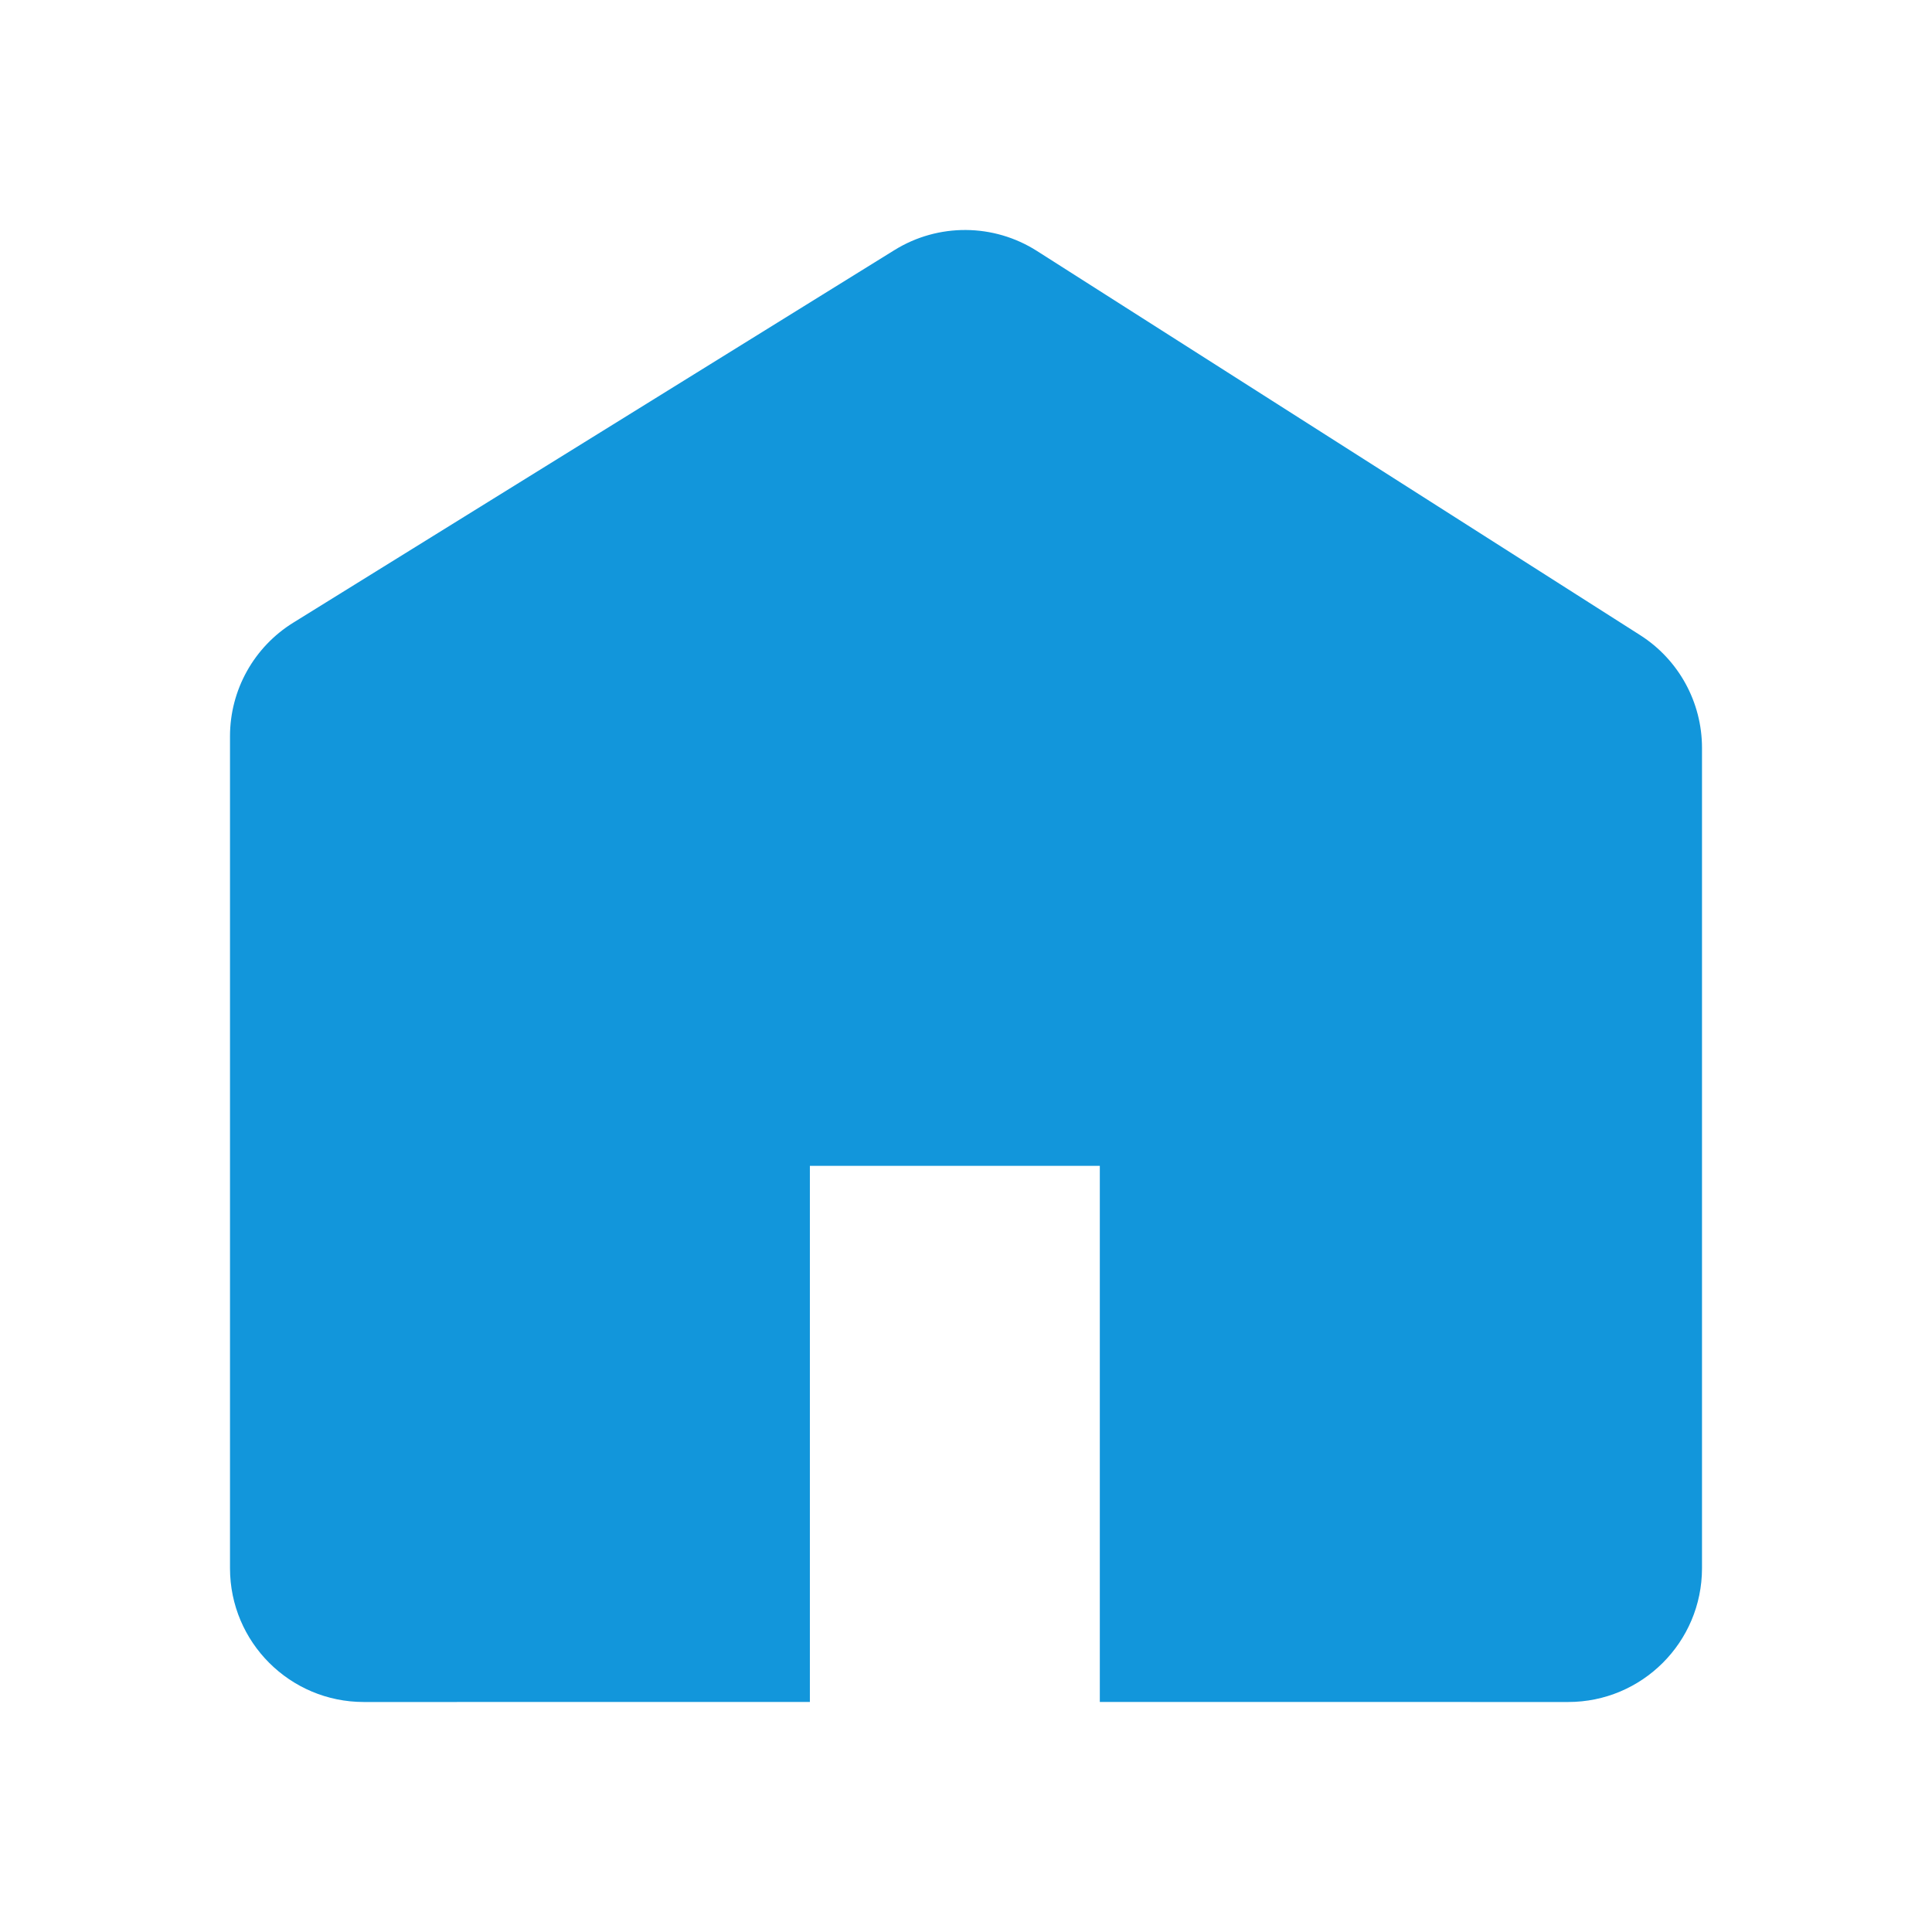
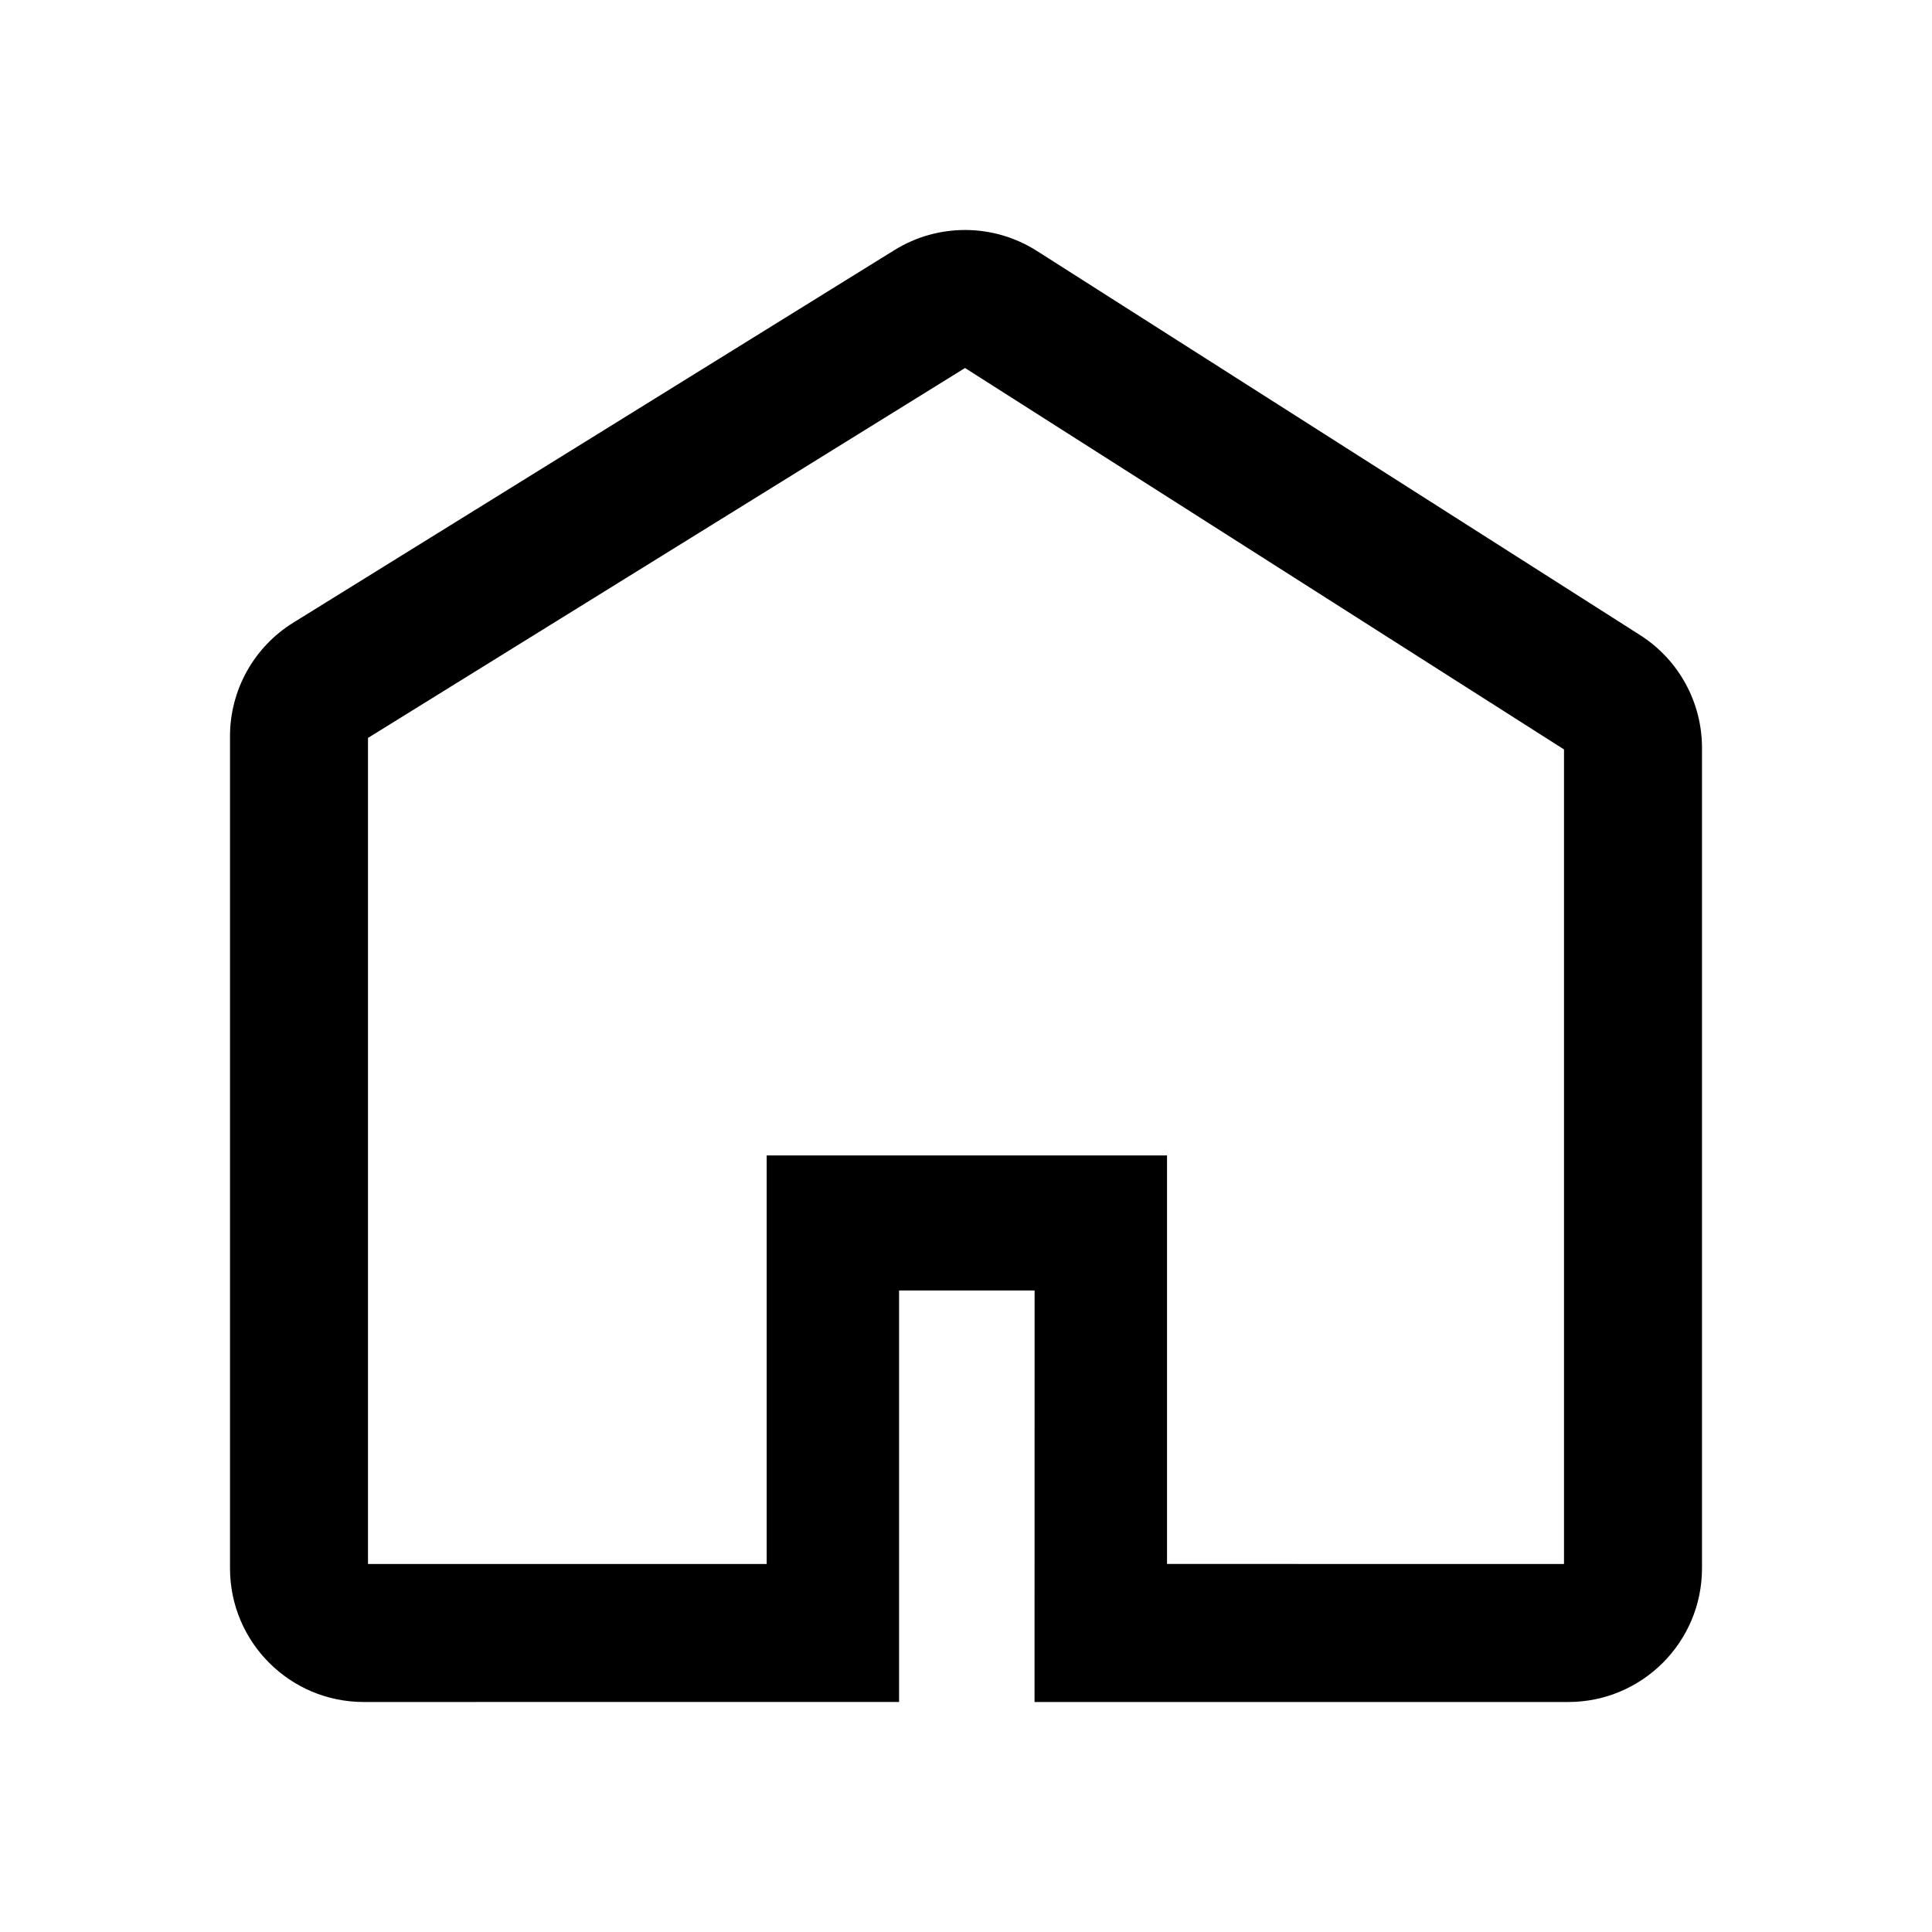
- <svg xmlns="http://www.w3.org/2000/svg" t="1715604246720" class="icon" viewBox="0 0 1024 1024" version="1.1" p-id="11257" width="200" height="200">
-   <path d="M549.62 133.022l319.683 203.605A70.851 70.851 0 0 1 902.095 396.361v434.883A70.9 70.9 0 0 1 831.147 902.095l-248.222-0.024V617.911h-153.673v284.16L192.829 902.095A70.9 70.9 0 0 1 121.905 831.244V390.242c0-24.527 12.678-47.299 33.548-60.221l318.659-197.486a70.973 70.973 0 0 1 75.508 0.488z" p-id="11258" fill="#1296db" />
+ <svg xmlns="http://www.w3.org/2000/svg" t="1715617548425" class="icon" viewBox="0 0 1024 1024" version="1.1" p-id="8035" width="200" height="200">
+   <path d="M549.62 133.022l319.683 203.605A70.851 70.851 0 0 1 902.095 396.361v434.883A70.9 70.9 0 0 1 831.147 902.095h-282.819l0.024-218.112h-71.826v218.088L192.853 902.095A70.9 70.9 0 0 1 121.905 831.244V390.242c0-24.527 12.678-47.299 33.548-60.221l318.659-197.486a70.973 70.973 0 0 1 75.508 0.488zM828.952 828.952V397.214L511.488 195.048 195.048 391.119V828.952h211.31v-216.552h212.187v216.527L828.952 828.952z" p-id="8036" />
</svg>
